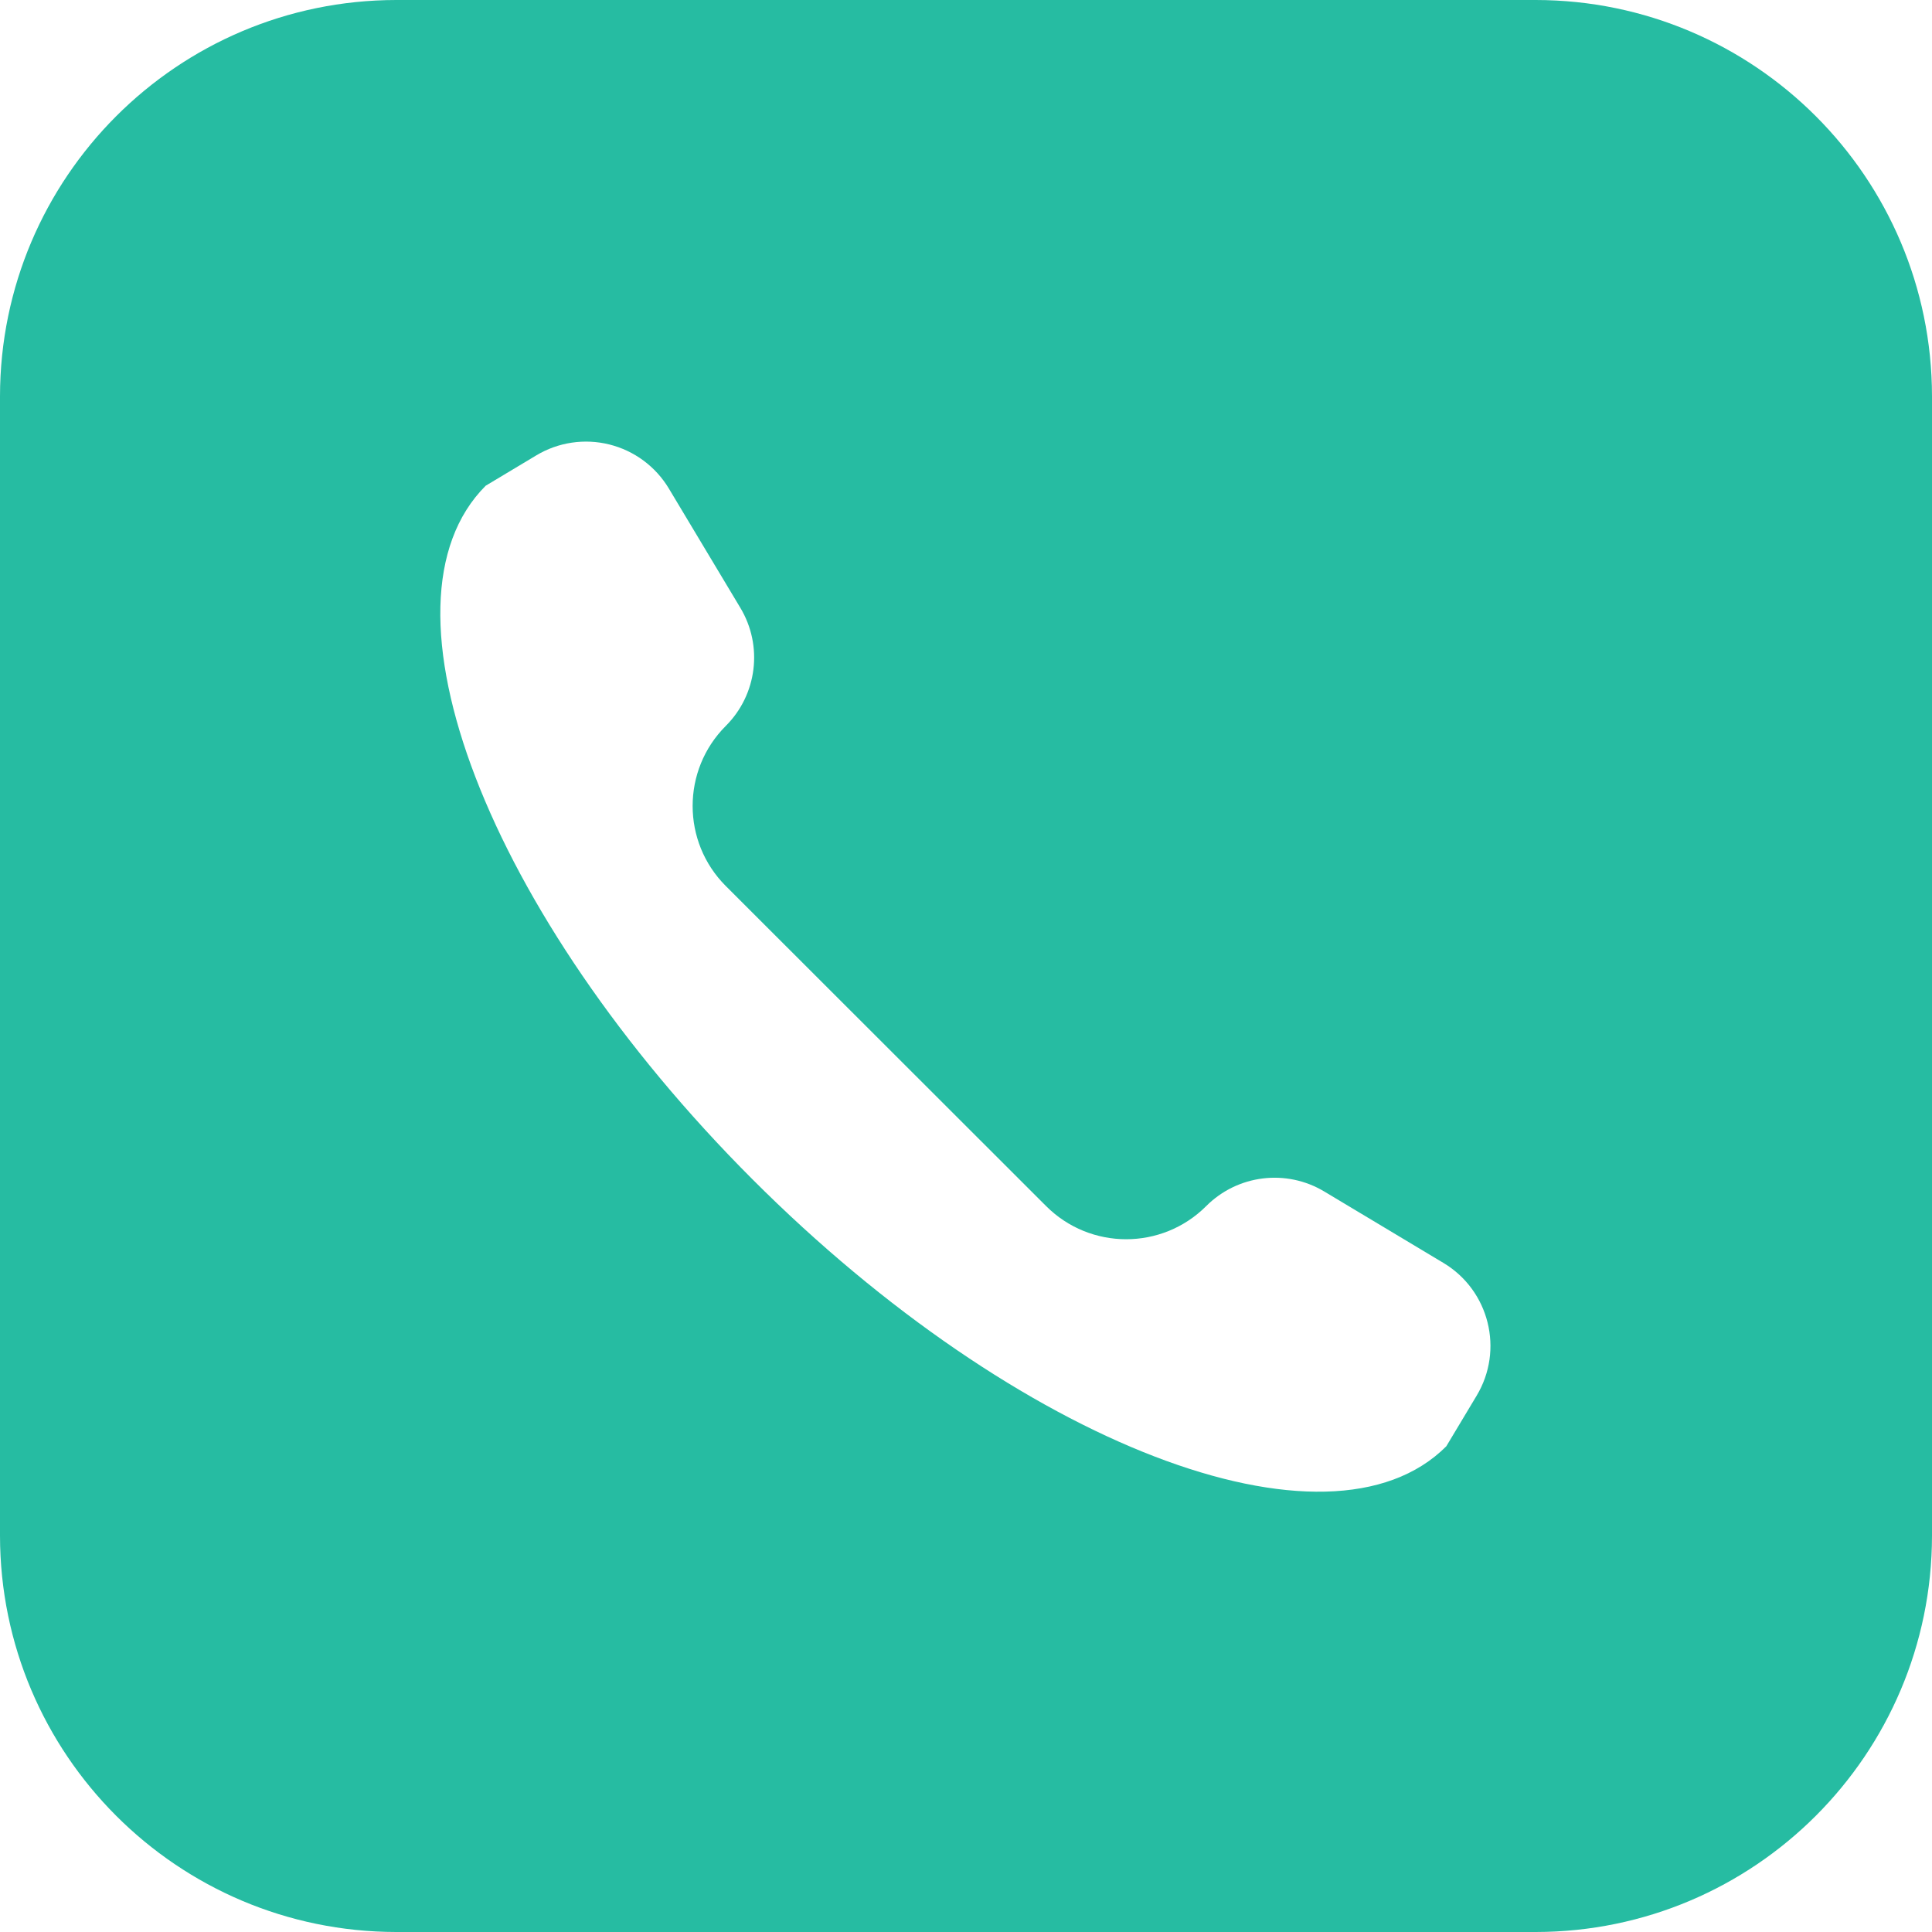
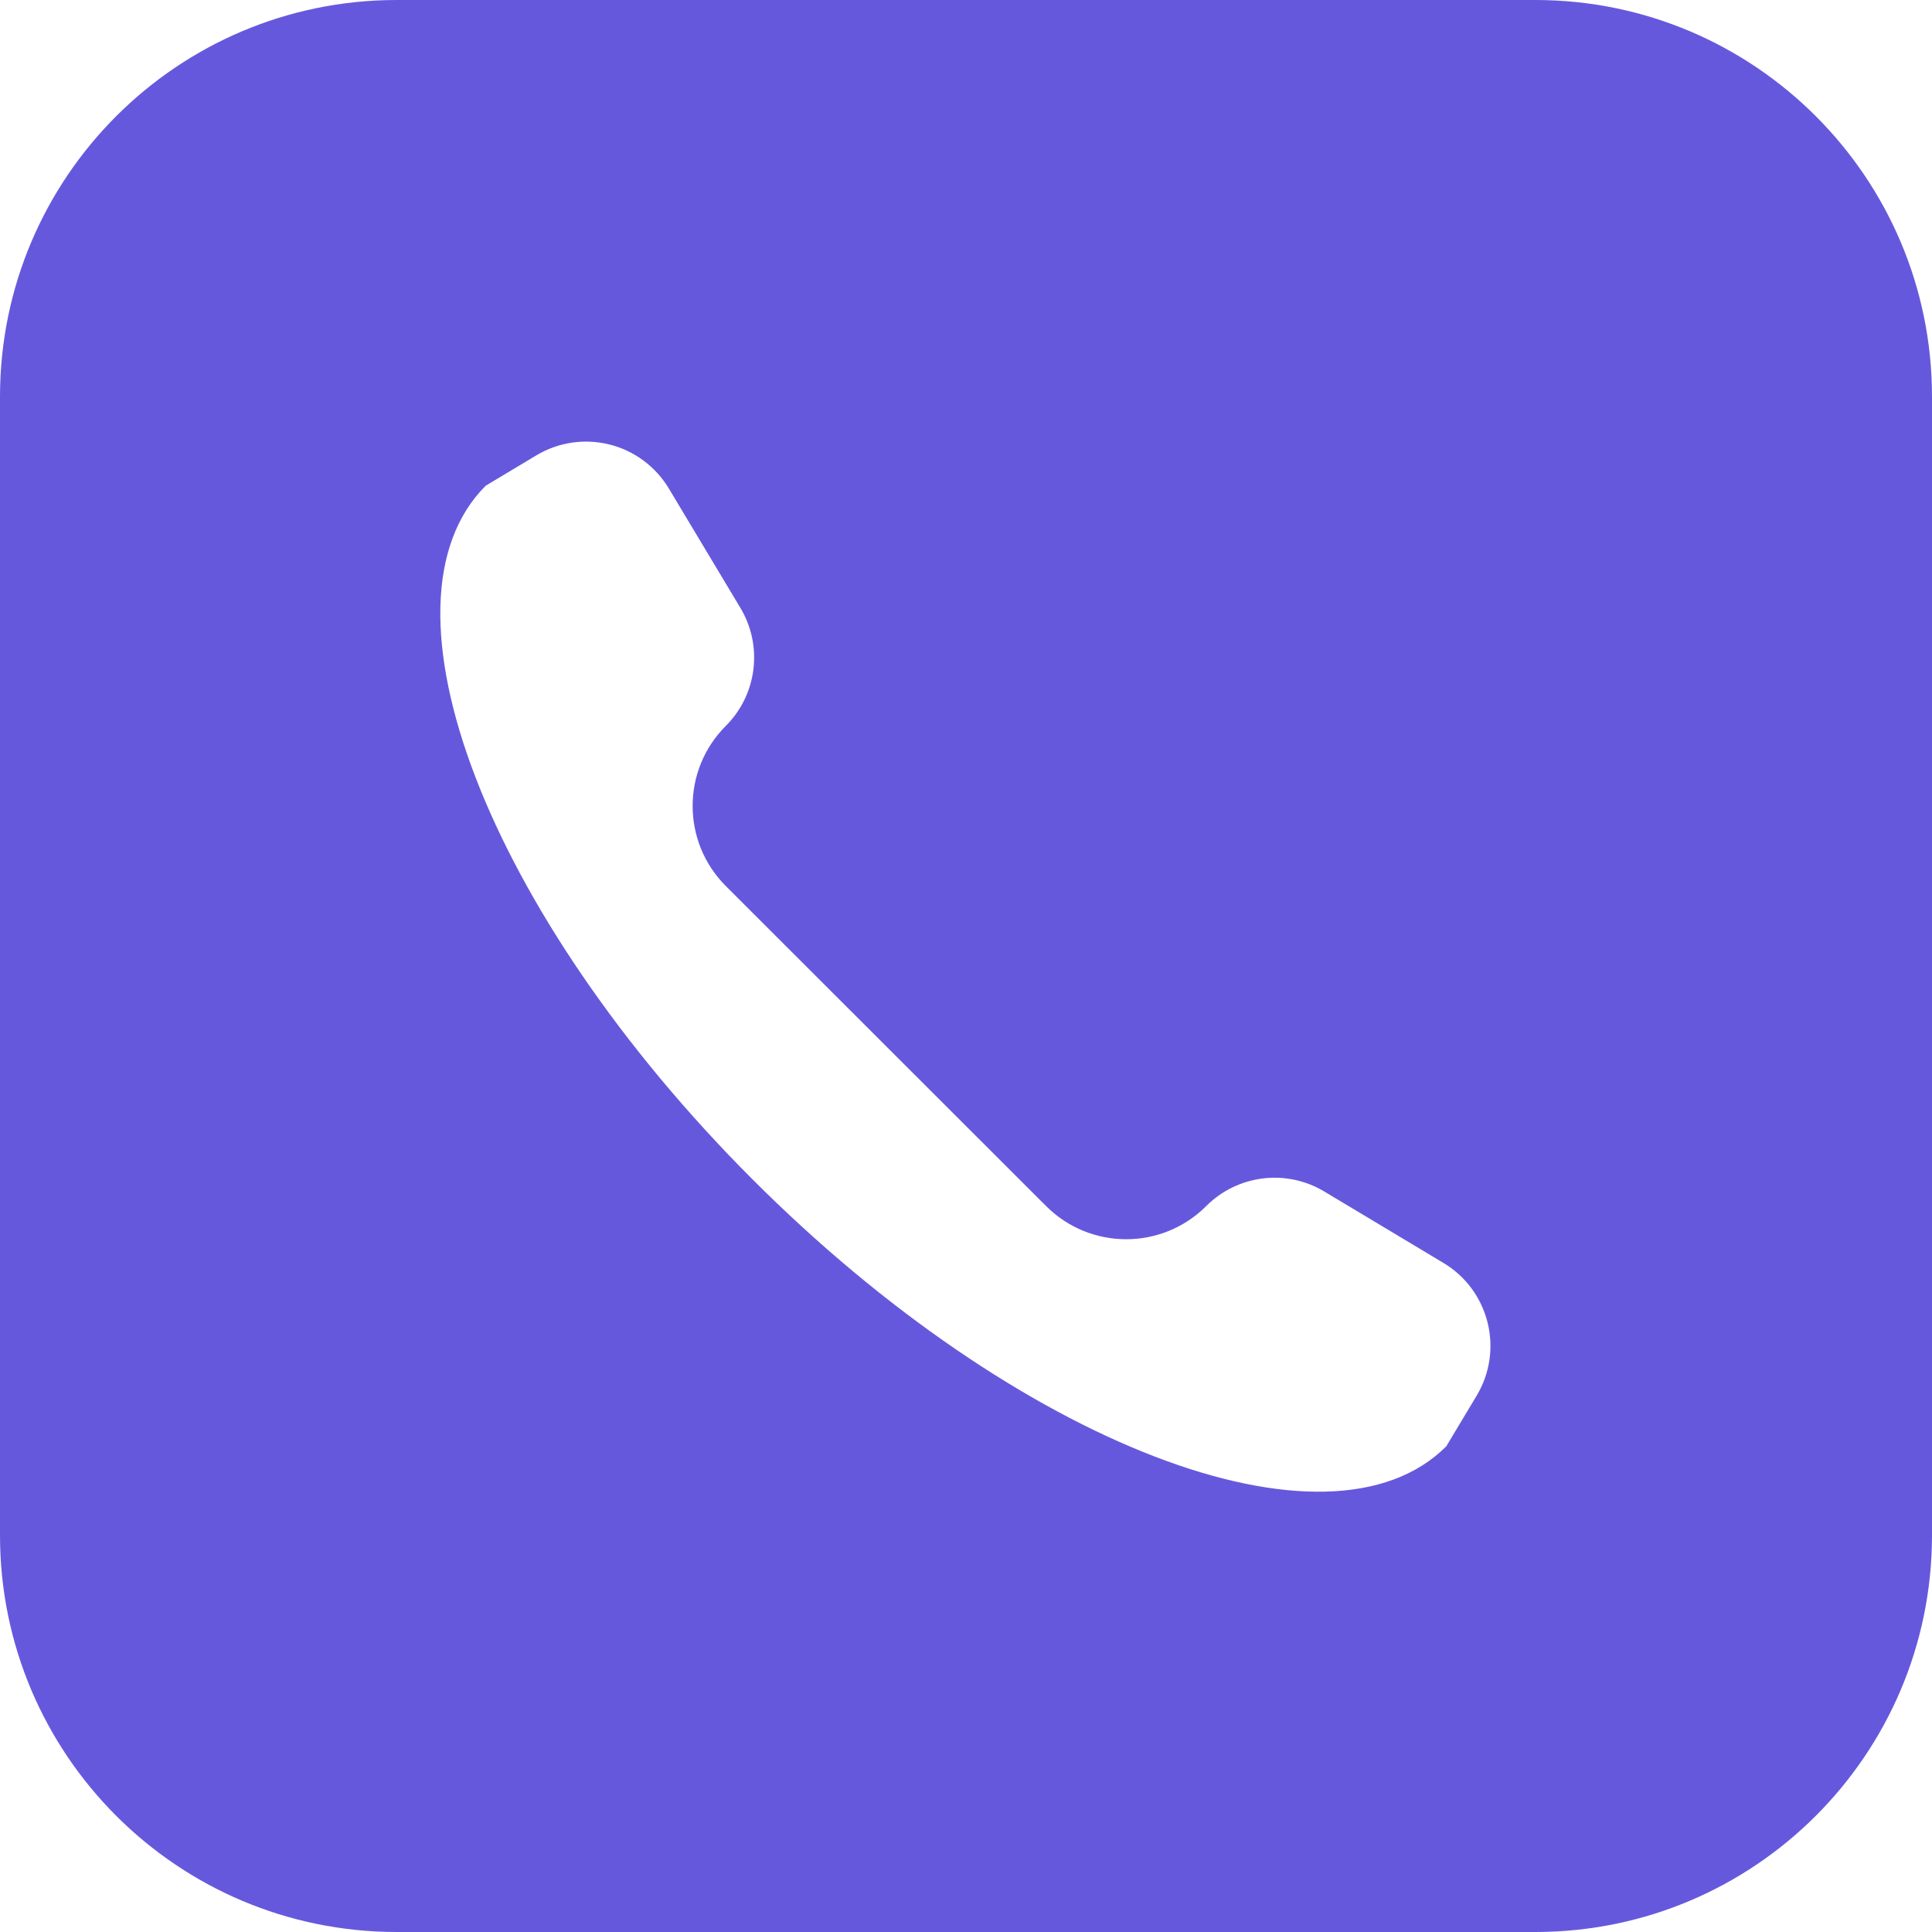
<svg xmlns="http://www.w3.org/2000/svg" id="apple" width="15" height="15" viewBox="0 0 15 15">
  <g id="Group_13" data-name="Group 13" transform="translate(0)">
-     <path id="Path_11" data-name="Path 11" d="M11.924,0H3.076A3.08,3.08,0,0,0,0,3.076v8.848A3.08,3.08,0,0,0,3.076,15h8.848A3.08,3.08,0,0,0,15,11.924V3.076A3.08,3.08,0,0,0,11.924,0Zm-.46,10.837-.235.392c-.915.915-3.327-.012-5.386-2.072S2.856,4.686,3.771,3.771l.392-.235a.75.75,0,0,1,1.03.257l.555.926a.75.75,0,0,1-.113.917.879.879,0,0,0,0,1.243L8.122,9.364a.879.879,0,0,0,1.243,0,.75.75,0,0,1,.917-.113l.926.555A.751.751,0,0,1,11.464,10.837Z" transform="translate(0 0)" fill="#26bca2" />
+     <path id="Path_11" data-name="Path 11" d="M11.924,0H3.076A3.08,3.08,0,0,0,0,3.076v8.848A3.08,3.08,0,0,0,3.076,15h8.848A3.08,3.08,0,0,0,15,11.924V3.076A3.08,3.08,0,0,0,11.924,0Zm-.46,10.837-.235.392c-.915.915-3.327-.012-5.386-2.072S2.856,4.686,3.771,3.771l.392-.235a.75.75,0,0,1,1.03.257l.555.926a.75.75,0,0,1-.113.917.879.879,0,0,0,0,1.243L8.122,9.364a.879.879,0,0,0,1.243,0,.75.75,0,0,1,.917-.113l.926.555A.751.751,0,0,1,11.464,10.837Z" transform="translate(0 0)" fill="#6658DD" />
  </g>
</svg>
